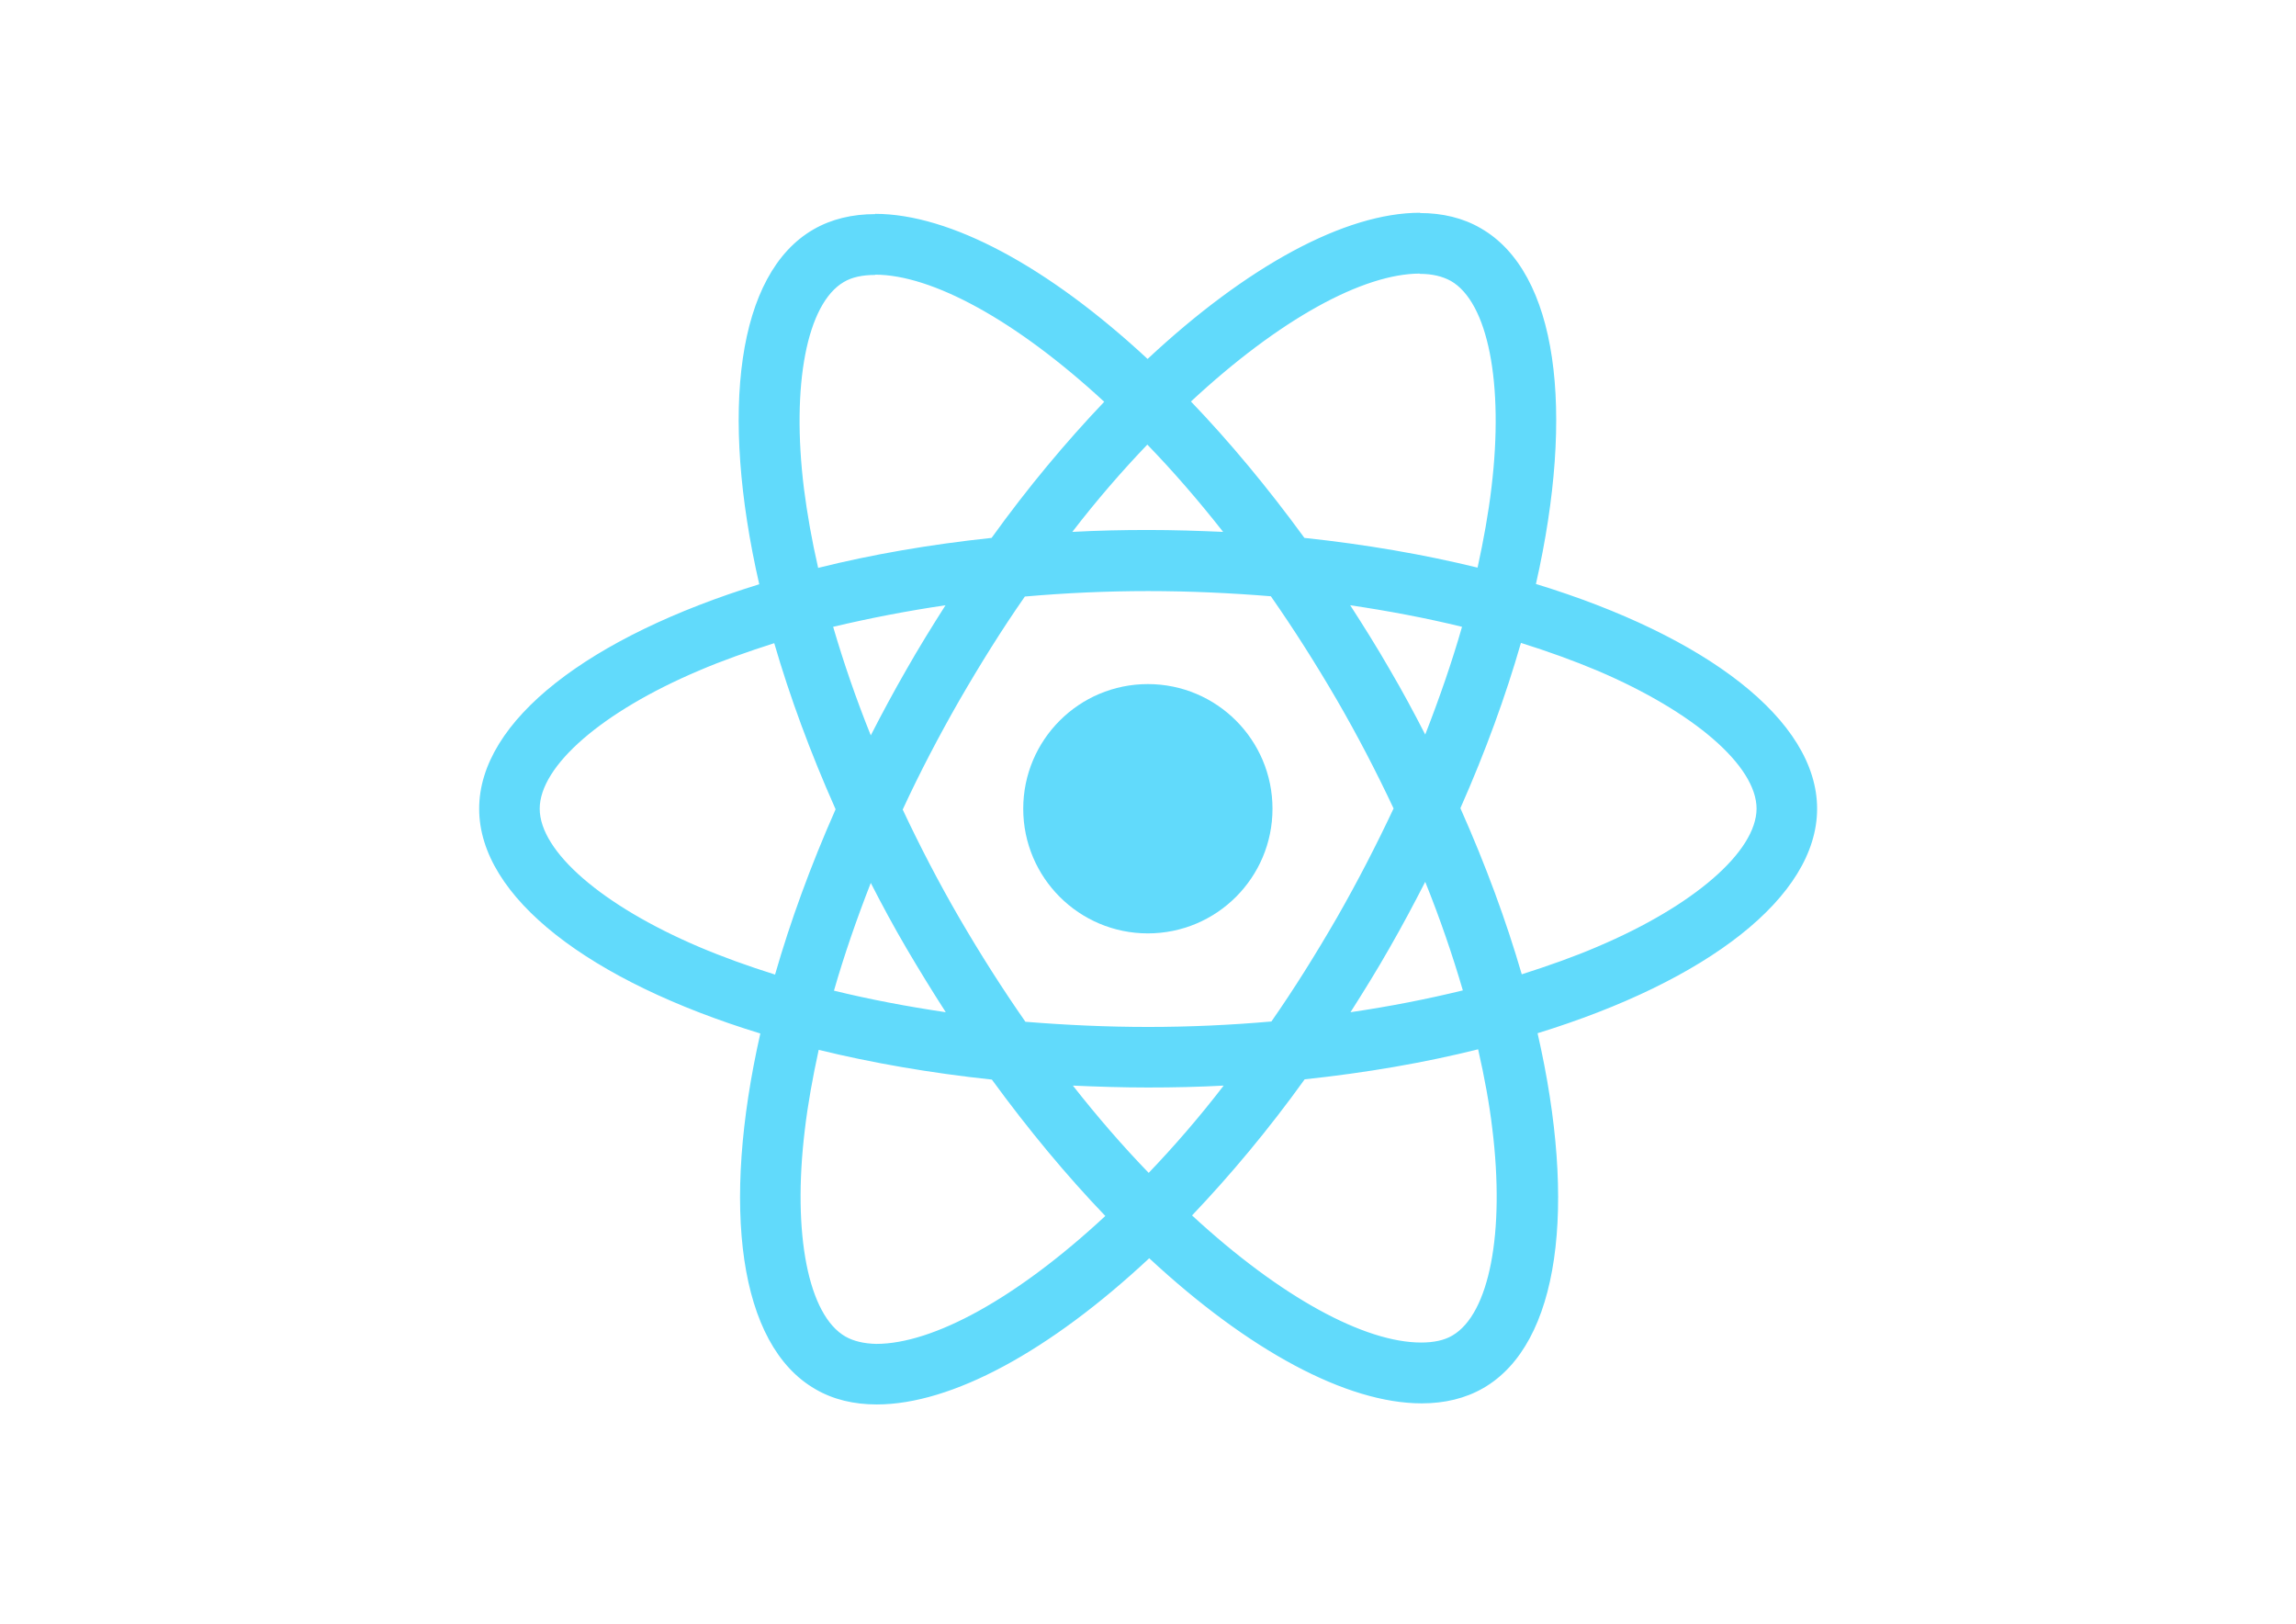
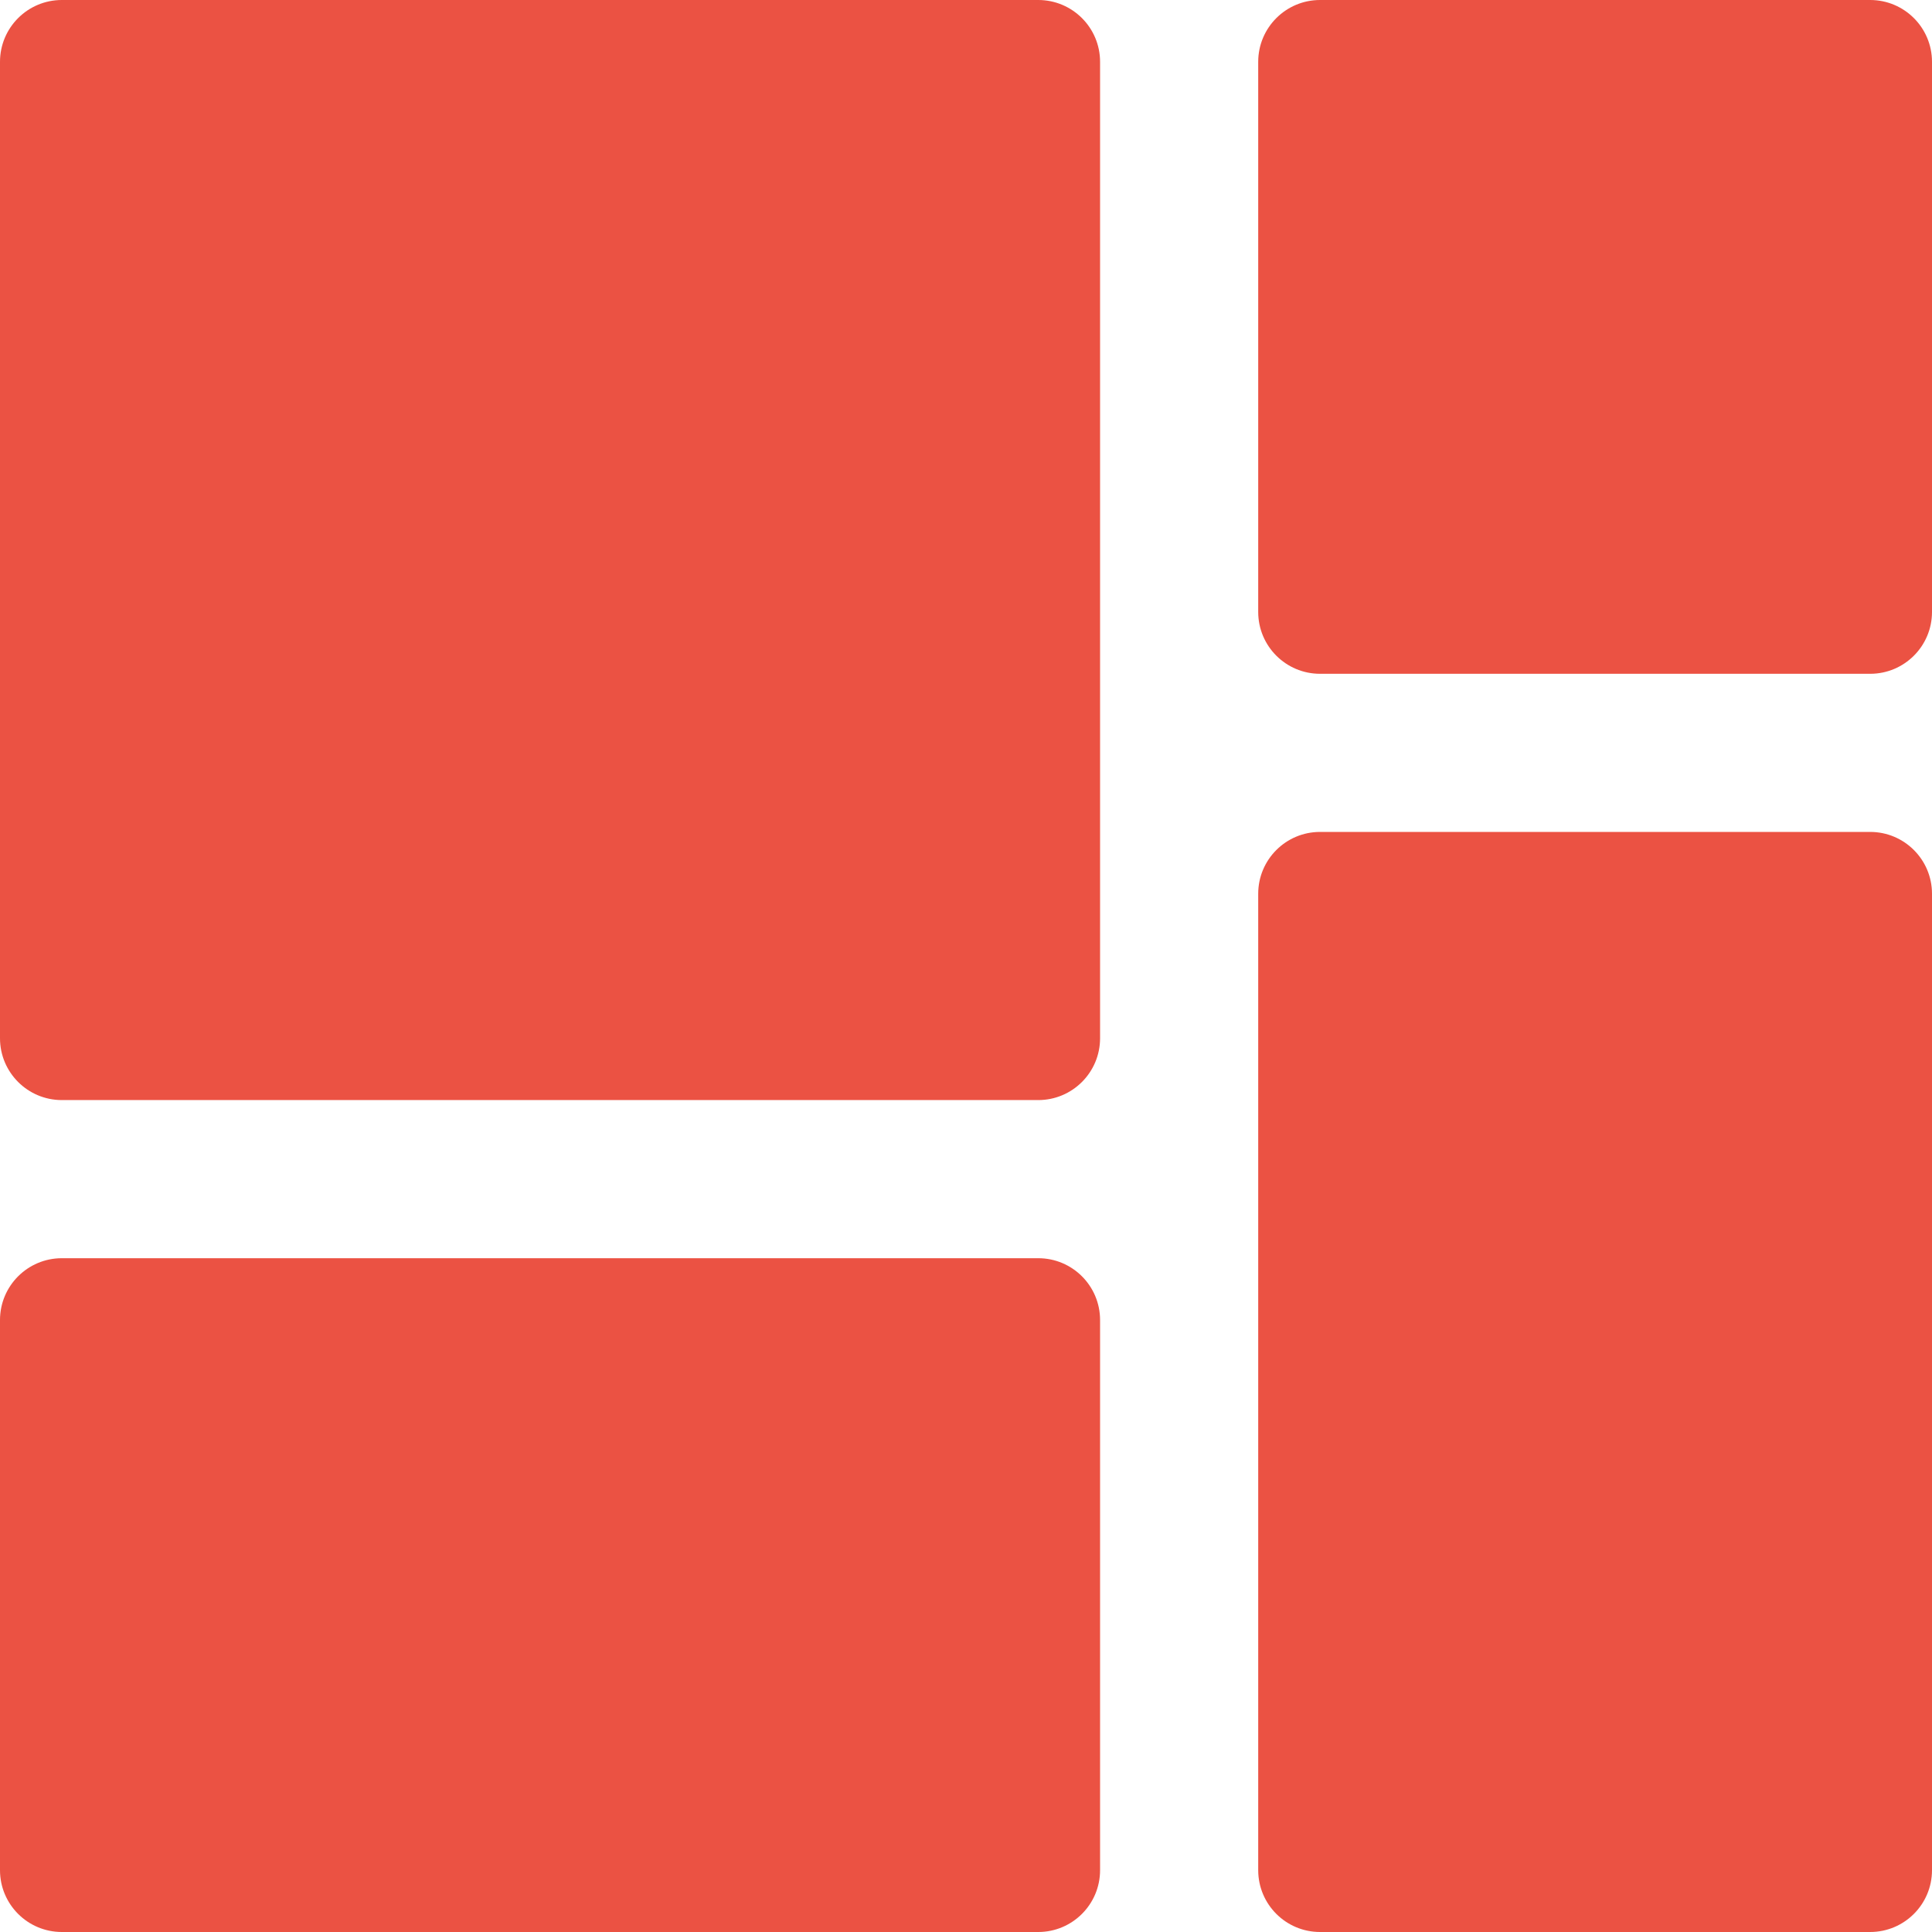
- <svg xmlns="http://www.w3.org/2000/svg" viewBox="0 0 841.9 595.3">
-   <g fill="#61DAFB">
-     <path d="M666.3 296.5c0-32.5-40.7-63.3-103.1-82.4 14.4-63.6 8-114.2-20.2-130.4-6.5-3.8-14.1-5.6-22.4-5.6v22.3c4.6 0 8.3.9 11.4 2.6 13.6 7.8 19.5 37.5 14.9 75.7-1.1 9.4-2.9 19.3-5.1 29.4-19.6-4.8-41-8.5-63.5-10.9-13.5-18.5-27.5-35.3-41.6-50 32.6-30.3 63.2-46.9 84-46.9V78c-27.5 0-63.5 19.6-99.9 53.6-36.4-33.8-72.4-53.2-99.9-53.2v22.3c20.7 0 51.4 16.5 84 46.6-14 14.7-28 31.4-41.3 49.9-22.6 2.4-44 6.1-63.6 11-2.3-10-4-19.7-5.2-29-4.7-38.2 1.1-67.9 14.6-75.8 3-1.8 6.9-2.6 11.5-2.6V78.5c-8.4 0-16 1.8-22.6 5.6-28.1 16.2-34.4 66.7-19.9 130.1-62.2 19.2-102.7 49.9-102.7 82.3 0 32.5 40.7 63.3 103.1 82.4-14.4 63.6-8 114.2 20.2 130.4 6.5 3.8 14.1 5.6 22.5 5.6 27.5 0 63.5-19.6 99.9-53.6 36.4 33.8 72.4 53.2 99.9 53.2 8.4 0 16-1.8 22.6-5.6 28.1-16.2 34.4-66.7 19.9-130.1 62-19.1 102.5-49.9 102.5-82.3zm-130.2-66.7c-3.7 12.9-8.3 26.2-13.5 39.5-4.1-8-8.4-16-13.1-24-4.6-8-9.5-15.8-14.4-23.4 14.2 2.1 27.9 4.7 41 7.9zm-45.8 106.5c-7.8 13.5-15.8 26.3-24.1 38.2-14.9 1.3-30 2-45.2 2-15.1 0-30.2-.7-45-1.9-8.3-11.9-16.4-24.6-24.2-38-7.6-13.1-14.5-26.4-20.8-39.8 6.2-13.4 13.2-26.8 20.7-39.9 7.8-13.5 15.8-26.3 24.1-38.2 14.9-1.3 30-2 45.2-2 15.1 0 30.2.7 45 1.9 8.3 11.9 16.4 24.6 24.2 38 7.6 13.1 14.5 26.4 20.8 39.8-6.3 13.4-13.2 26.8-20.7 39.9zm32.3-13c5.4 13.4 10 26.8 13.8 39.8-13.1 3.2-26.9 5.9-41.2 8 4.9-7.7 9.8-15.6 14.4-23.7 4.6-8 8.9-16.1 13-24.1zM421.2 430c-9.3-9.6-18.6-20.3-27.8-32 9 .4 18.2.7 27.5.7 9.4 0 18.7-.2 27.8-.7-9 11.7-18.3 22.4-27.5 32zm-74.4-58.9c-14.2-2.1-27.9-4.7-41-7.9 3.7-12.9 8.3-26.2 13.5-39.5 4.1 8 8.4 16 13.1 24 4.7 8 9.5 15.8 14.4 23.4zM420.7 163c9.3 9.6 18.6 20.3 27.8 32-9-.4-18.2-.7-27.5-.7-9.4 0-18.7.2-27.8.7 9-11.7 18.3-22.4 27.5-32zm-74 58.9c-4.9 7.7-9.8 15.6-14.4 23.7-4.6 8-8.9 16-13 24-5.4-13.4-10-26.8-13.8-39.8 13.1-3.1 26.9-5.8 41.2-7.9zm-90.5 125.2c-35.4-15.1-58.3-34.9-58.3-50.6 0-15.7 22.9-35.6 58.3-50.6 8.6-3.7 18-7 27.7-10.1 5.7 19.6 13.2 40 22.5 60.9-9.2 20.8-16.6 41.1-22.2 60.6-9.9-3.1-19.3-6.5-28-10.2zM310 490c-13.6-7.8-19.5-37.5-14.9-75.7 1.1-9.4 2.9-19.3 5.1-29.4 19.6 4.8 41 8.5 63.5 10.9 13.5 18.5 27.5 35.3 41.6 50-32.6 30.3-63.2 46.9-84 46.9-4.5-.1-8.3-1-11.3-2.7zm237.2-76.2c4.7 38.2-1.1 67.9-14.6 75.8-3 1.8-6.9 2.6-11.5 2.6-20.7 0-51.4-16.5-84-46.6 14-14.7 28-31.4 41.3-49.9 22.6-2.4 44-6.1 63.6-11 2.3 10.1 4.1 19.8 5.2 29.1zm38.5-66.7c-8.6 3.7-18 7-27.7 10.1-5.7-19.6-13.2-40-22.5-60.9 9.2-20.8 16.6-41.1 22.2-60.6 9.9 3.1 19.3 6.5 28.1 10.2 35.4 15.1 58.3 34.9 58.3 50.6-.1 15.7-23 35.6-58.4 50.6zM320.8 78.4z" />
-     <circle cx="420.9" cy="296.5" r="45.7" />
-     <path d="M520.5 78.1z" />
-   </g>
+ <svg xmlns="http://www.w3.org/2000/svg" width="280" height="280" viewBox="0 0 280 280" fill="none">
+   <path d="M0 8.96C0 4.012 4.012 0 8.96 0H150.471C155.419 0 159.431 4.012 159.431 8.96V150.471C159.431 155.419 155.419 159.431 150.471 159.431H8.96C4.012 159.431 0 155.419 0 150.471V8.96Z" fill="#EB5243" />
+   <path d="M182.349 129.529C182.349 124.581 186.36 120.569 191.309 120.569H271.04C275.988 120.569 280 124.581 280 129.529V271.04C280 275.988 275.988 280 271.04 280H191.309C186.36 280 182.349 275.988 182.349 271.04V129.529Z" fill="#EB5243" />
+   <path d="M0 191.309C0 186.36 4.012 182.349 8.96 182.349H150.471C155.419 182.349 159.431 186.36 159.431 191.309V271.04C159.431 275.988 155.419 280 150.471 280H8.96C4.012 280 0 275.988 0 271.04V191.309Z" fill="#EB5243" />
+   <path d="M182.349 8.96C182.349 4.012 186.36 0 191.309 0H271.04C275.988 0 280 4.012 280 8.96V88.691C280 93.64 275.988 97.651 271.04 97.651H191.309C186.36 97.651 182.349 93.64 182.349 88.691V8.96Z" fill="#EB5243" />
</svg>
